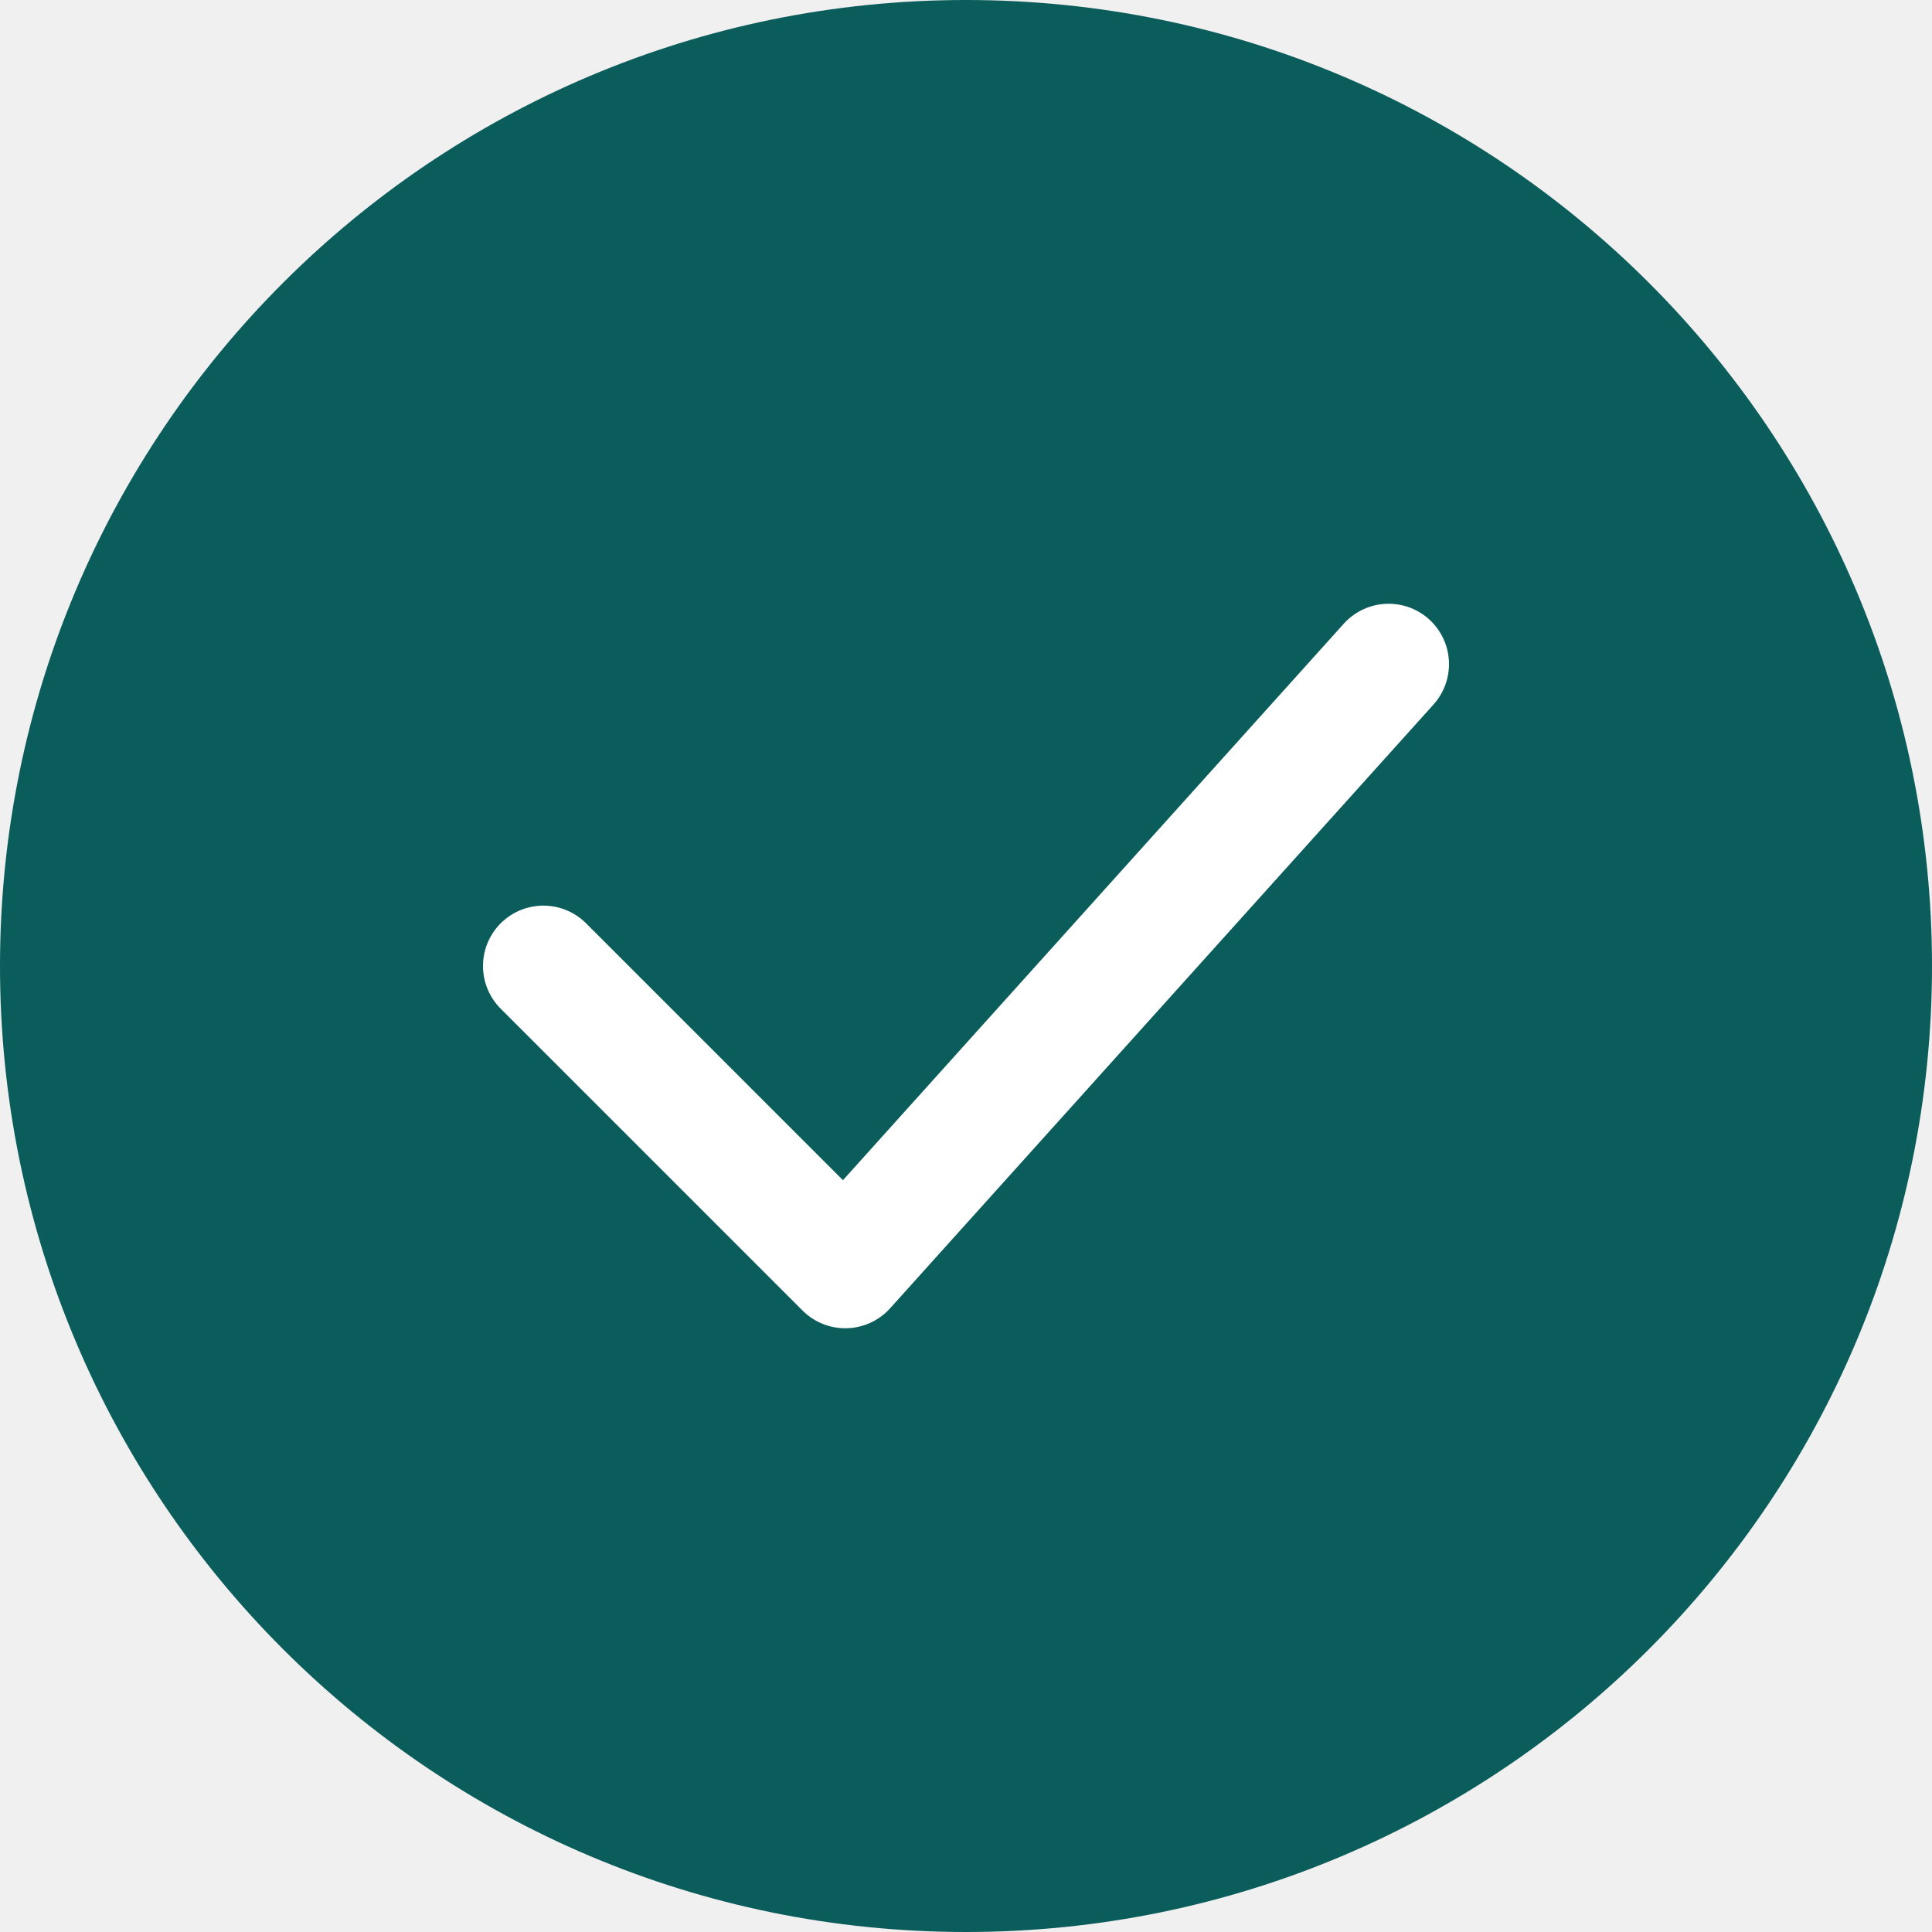
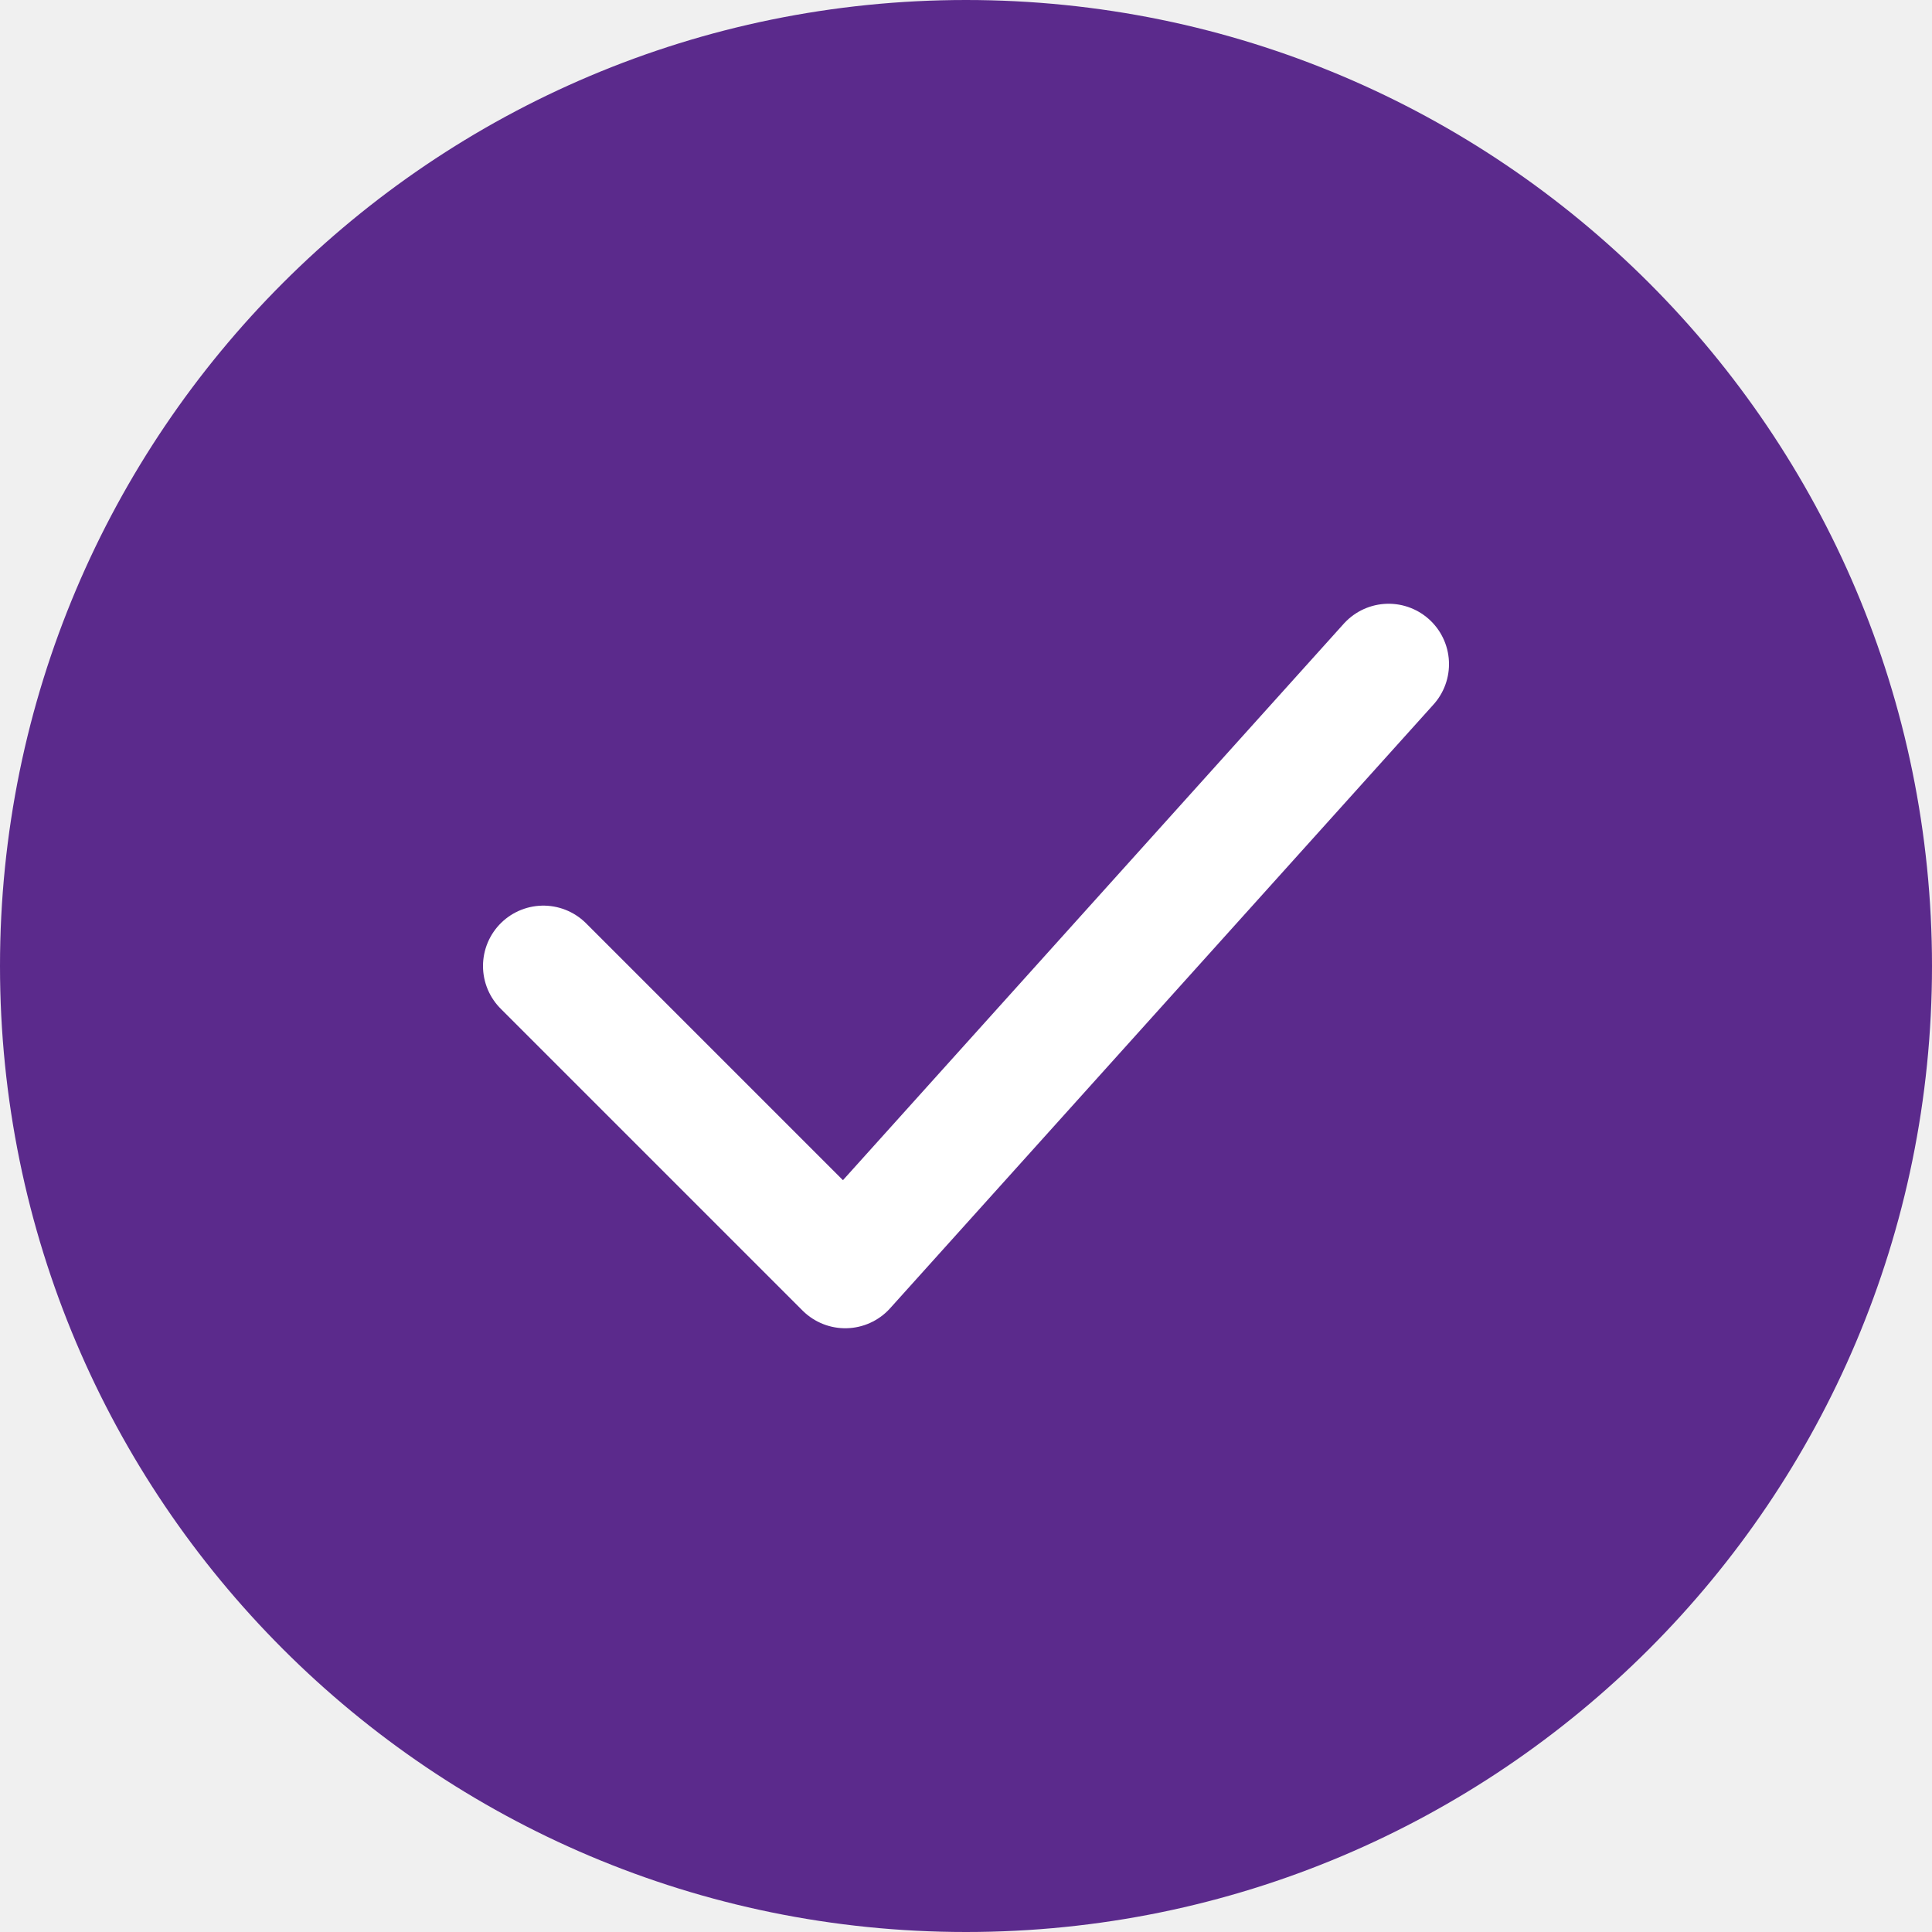
<svg xmlns="http://www.w3.org/2000/svg" width="24" height="24" viewBox="0 0 24 24" fill="none">
-   <rect x="1" y="1" width="22" height="22" rx="11" fill="#0B5D5B" />
-   <rect x="1" y="1" width="22" height="22" rx="11" stroke="#0B5D5B" stroke-width="2" />
+   <rect x="1" y="1" width="22" height="22" rx="11" fill="#5b2a8c" />
+   <rect x="1" y="1" width="22" height="22" rx="11" stroke="#5b2a8c" stroke-width="2" />
  <path d="M6.75 12L10.5 15.75L17.25 8.25" stroke-width="1.5" stroke-linecap="round" stroke-linejoin="round" stroke="white" />
</svg>
